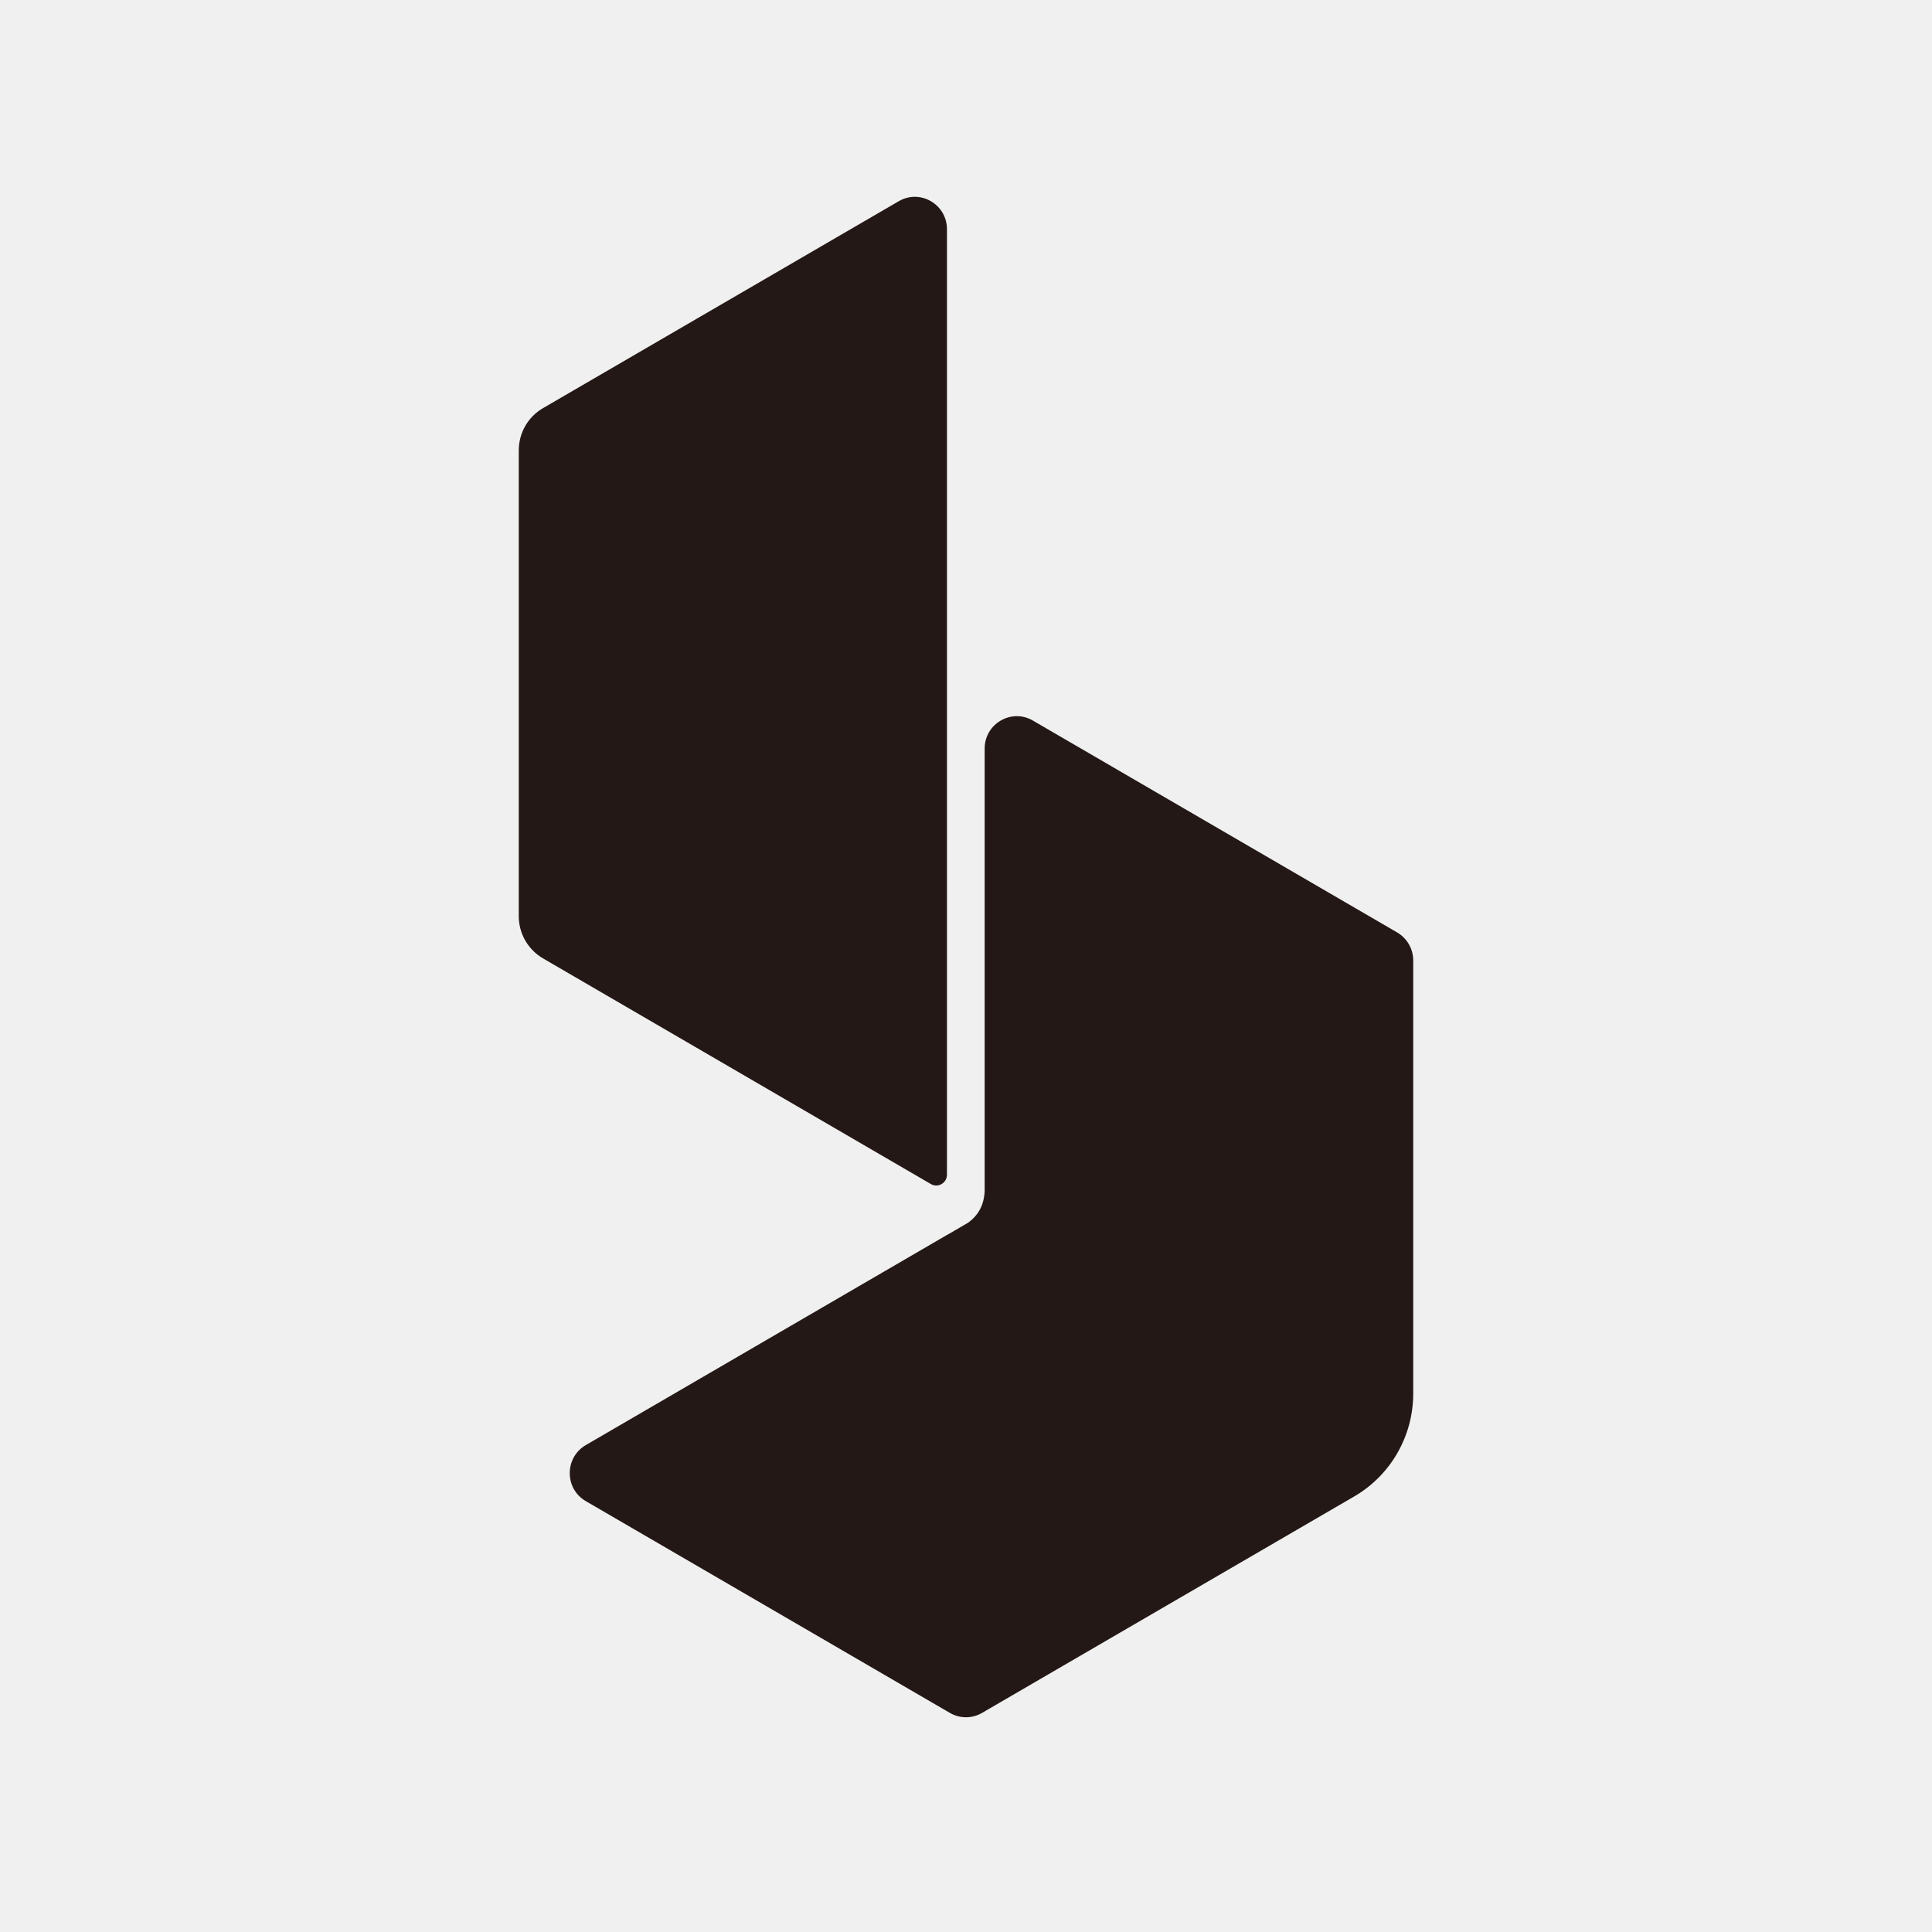
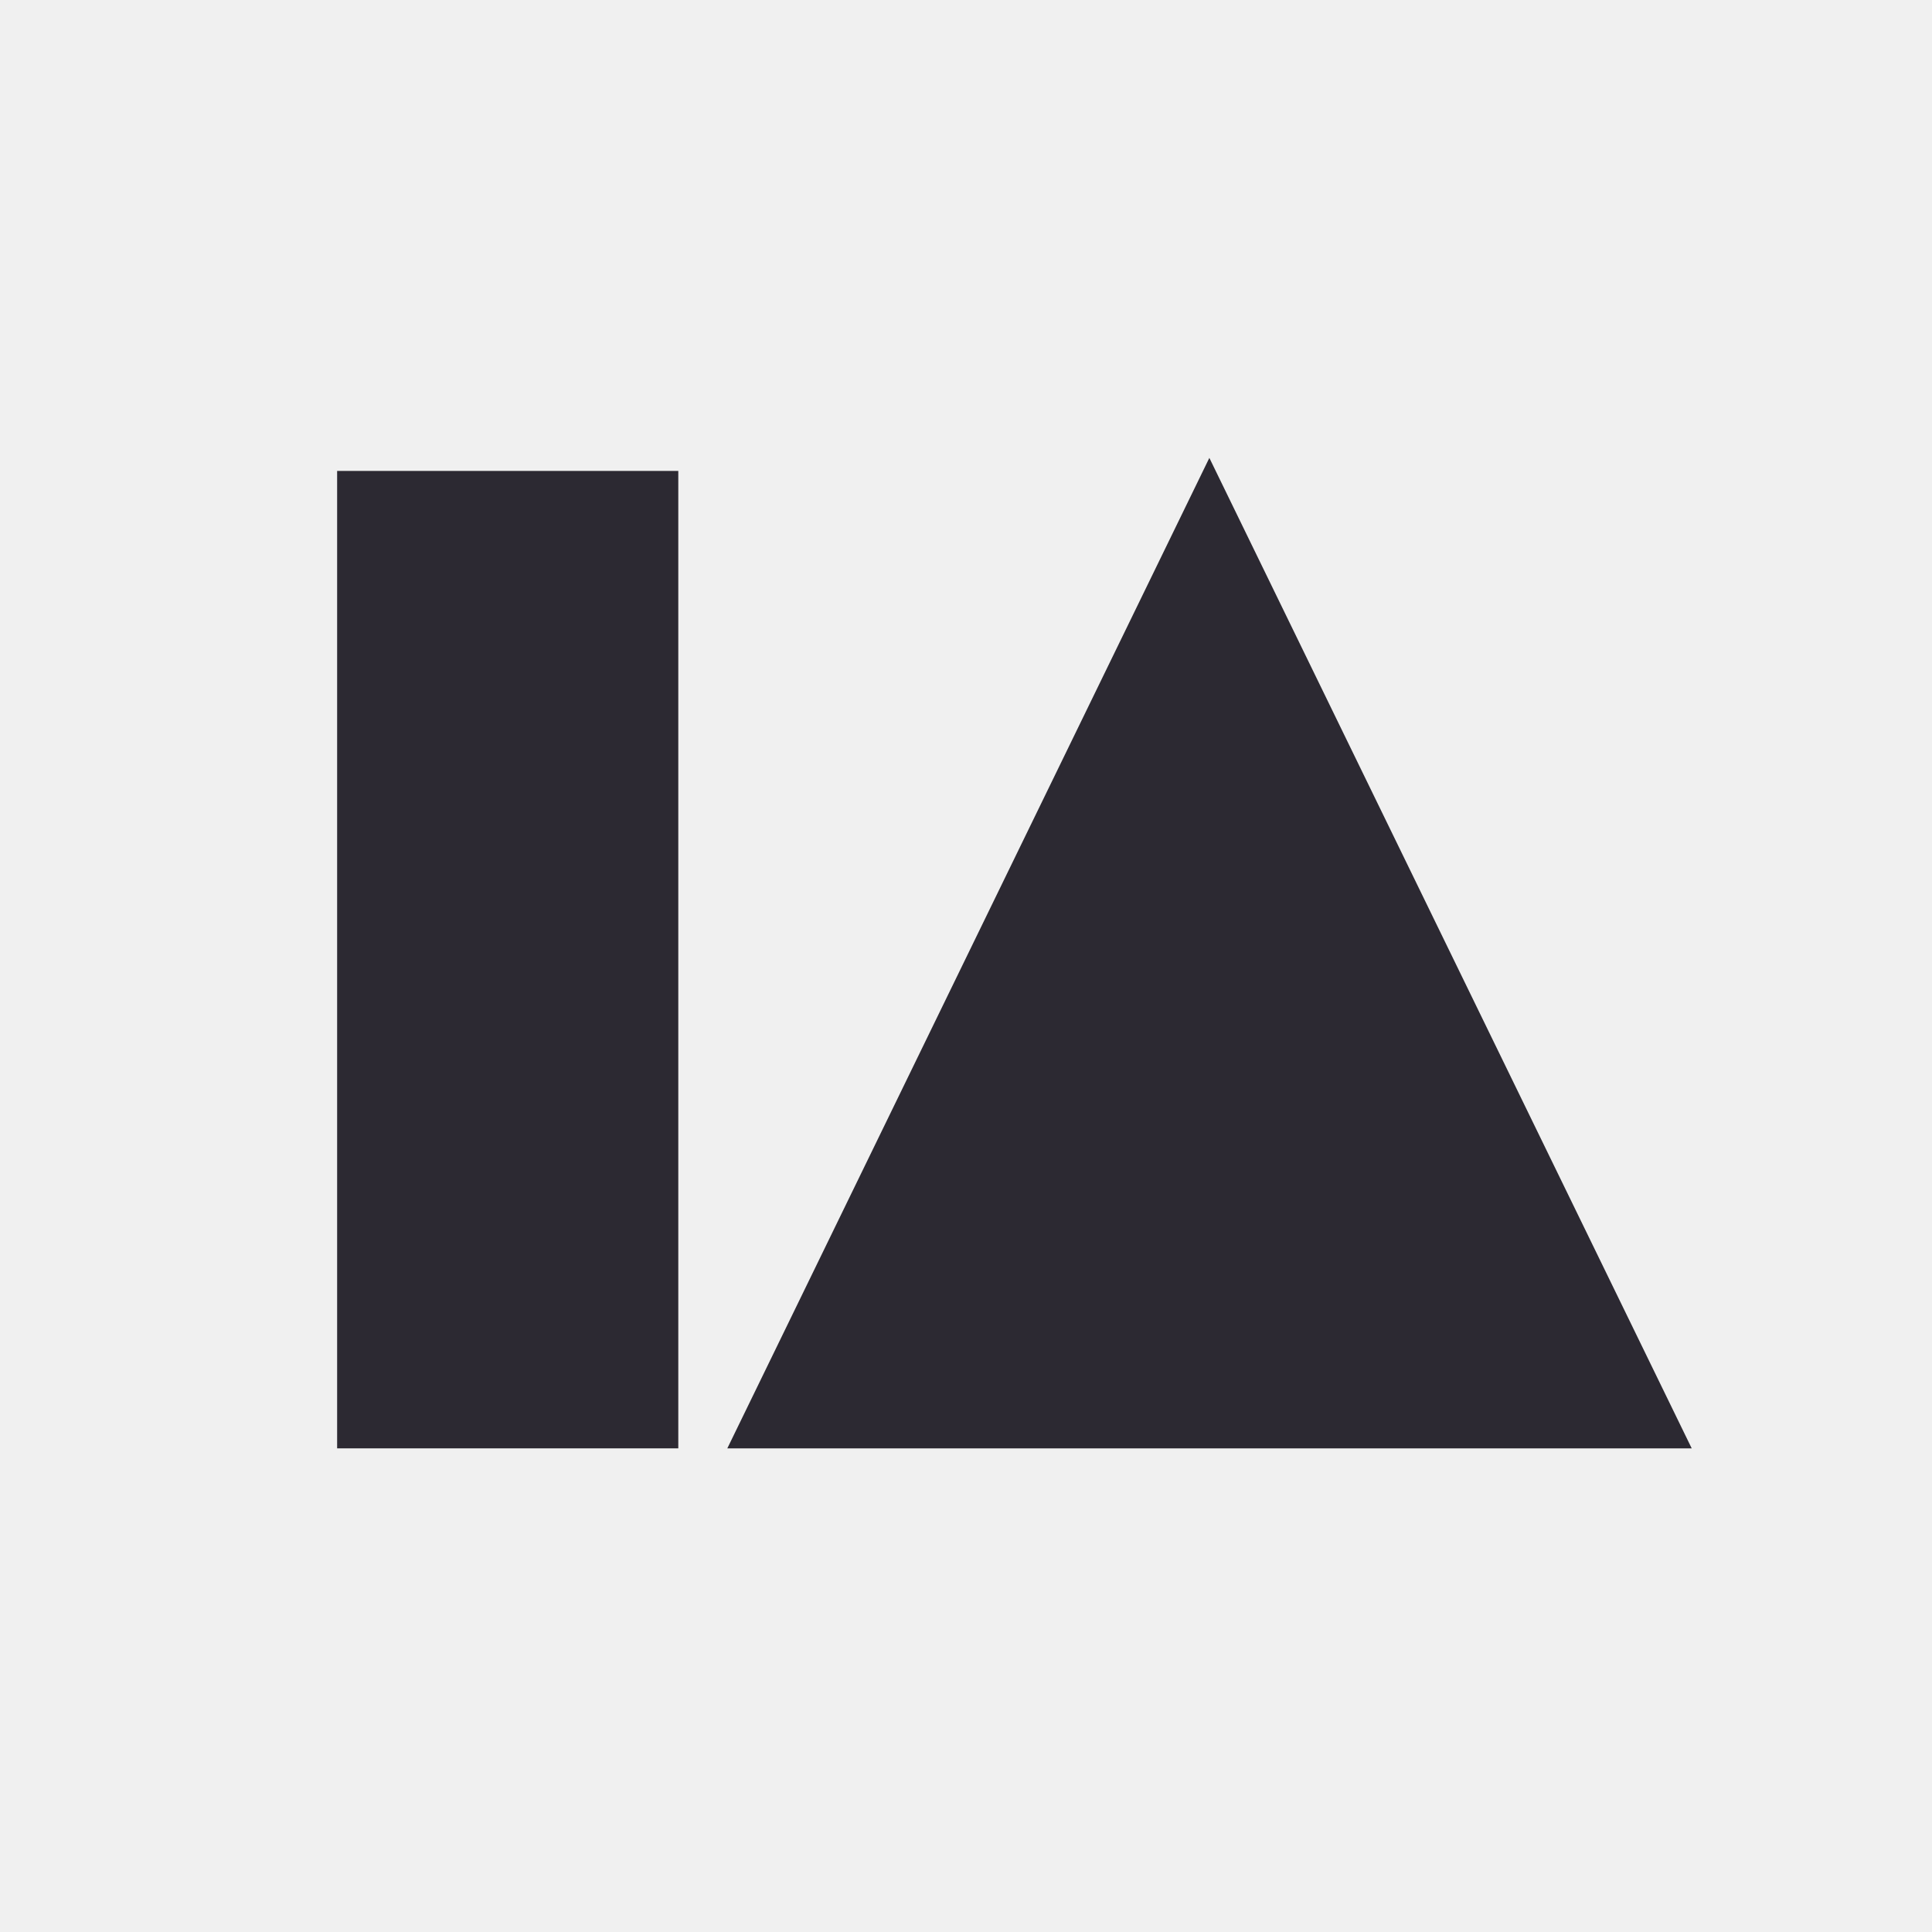
- <svg xmlns="http://www.w3.org/2000/svg" width="512" height="512" viewBox="0 0 512 512" fill="none">
-   <g clip-path="url(#clip0)">
-     <path d="M143.909 108.158L238.179 53.321C243.846 50.012 250.954 54.148 250.954 60.746V311.304C250.954 313.503 248.591 314.895 246.689 313.785L143.909 253.985C139.924 251.665 137.481 247.408 137.481 242.788V119.355C137.481 114.735 139.924 110.458 143.909 108.158Z" fill="#231815" />
-     <path d="M370.253 247.103L273.72 190.955C268.054 187.647 260.945 191.783 260.945 198.38V311.423V315.861C260.705 319.372 259.304 322.055 256.52 324.052L251.014 327.26C250.834 327.321 250.673 327.381 250.493 327.422L250.914 327.301L155.242 382.964C149.575 386.273 149.575 394.525 155.242 397.814L251.735 453.941C254.378 455.475 257.622 455.475 260.245 453.941L358.9 396.563C368.551 390.954 374.518 380.564 374.518 369.326V254.528C374.518 251.461 372.876 248.637 370.253 247.103Z" fill="#231815" />
-   </g>
-   <defs>
-     <clipPath id="clip0">
-       <rect width="237.037" height="402.963" fill="white" transform="translate(137.481 52.1482)" />
-     </clipPath>
-   </defs>
+ <svg xmlns="http://www.w3.org/2000/svg" width="24" height="24" viewBox="0 0 24 24" fill="none">
+   <path d="M8.426 5.85H4.188V17.992H8.426V5.85Z" fill="#2C2932" />
+   <path d="M9.035 17.992L15.023 5.688L21.015 17.992H9.035Z" fill="#2C2932" />
</svg>
